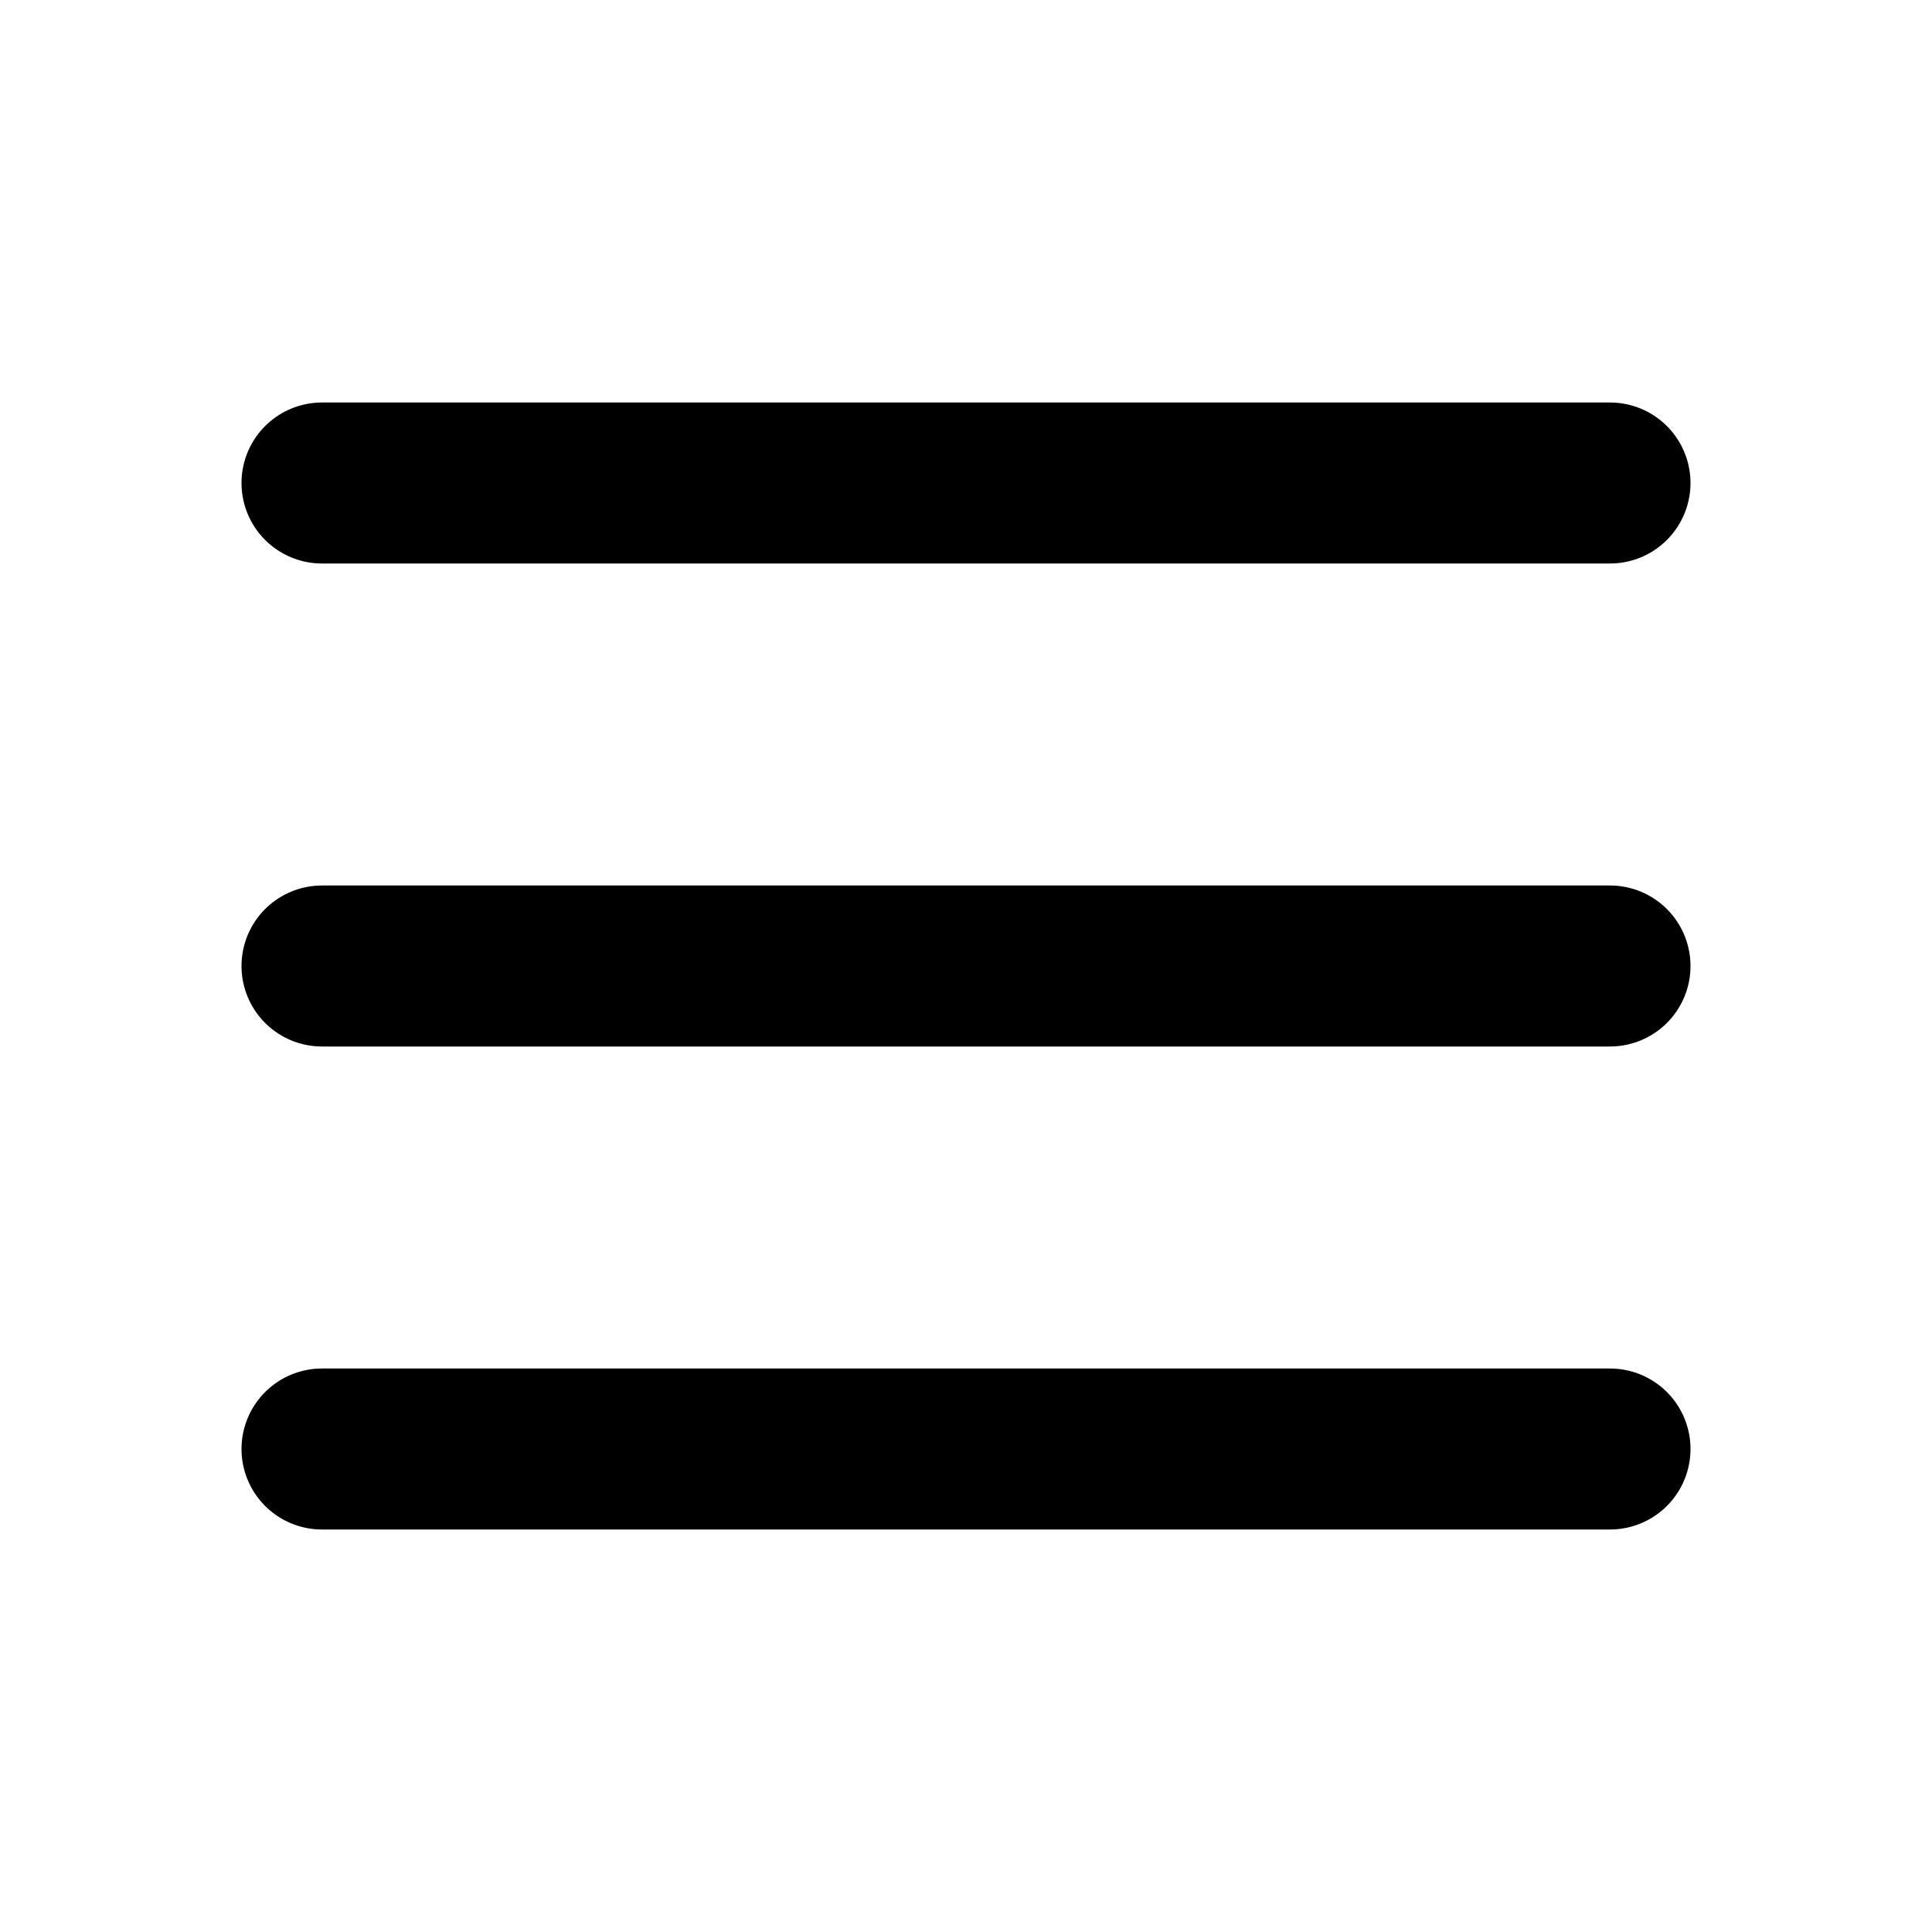
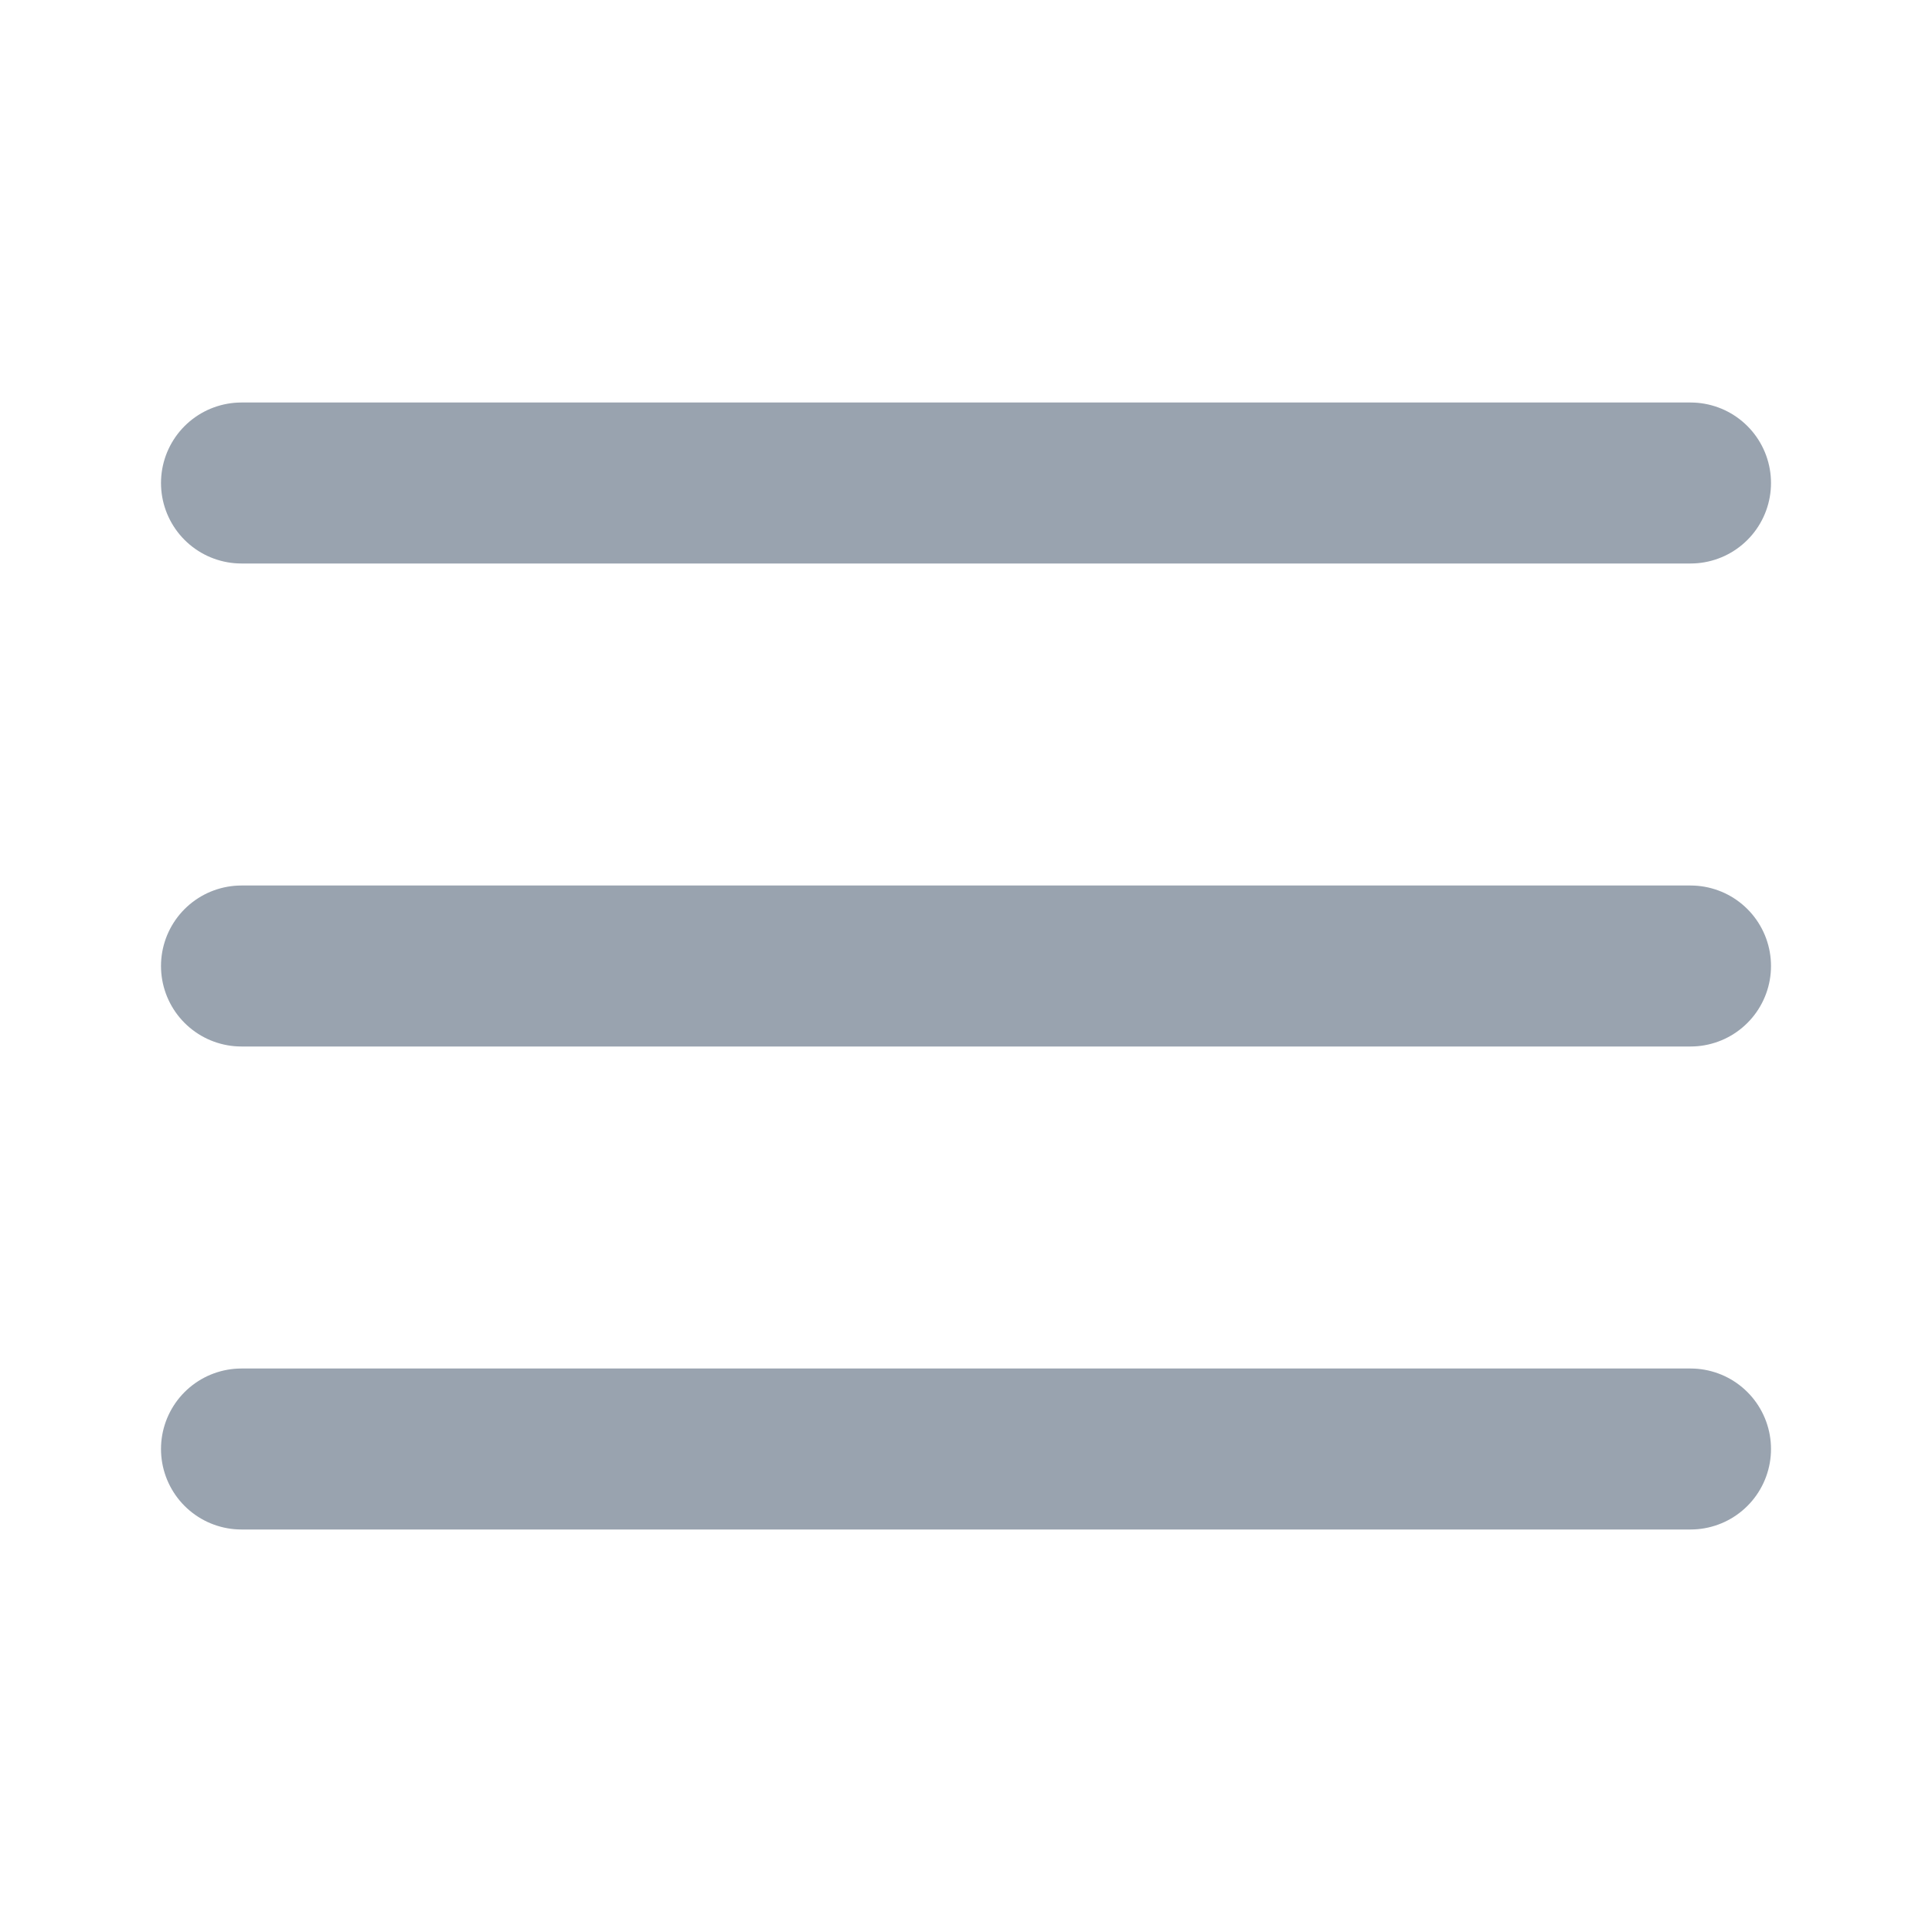
- <svg xmlns="http://www.w3.org/2000/svg" width="64px" height="64px" viewBox="0 0 24 24" fill="none">
-   <g id="SVGRepo_bgCarrier" stroke-width="0" />
-   <g id="SVGRepo_tracerCarrier" stroke-linecap="round" stroke-linejoin="round" />
-   <g id="SVGRepo_iconCarrier">
-     <path d="M4 18L20 18" stroke="#000000" stroke-width="2" stroke-linecap="round" />
-     <path d="M4 12L20 12" stroke="#000000" stroke-width="2" stroke-linecap="round" />
-     <path d="M4 6L20 6" stroke="#000000" stroke-width="2" stroke-linecap="round" />
-   </g>
+ <svg xmlns="http://www.w3.org/2000/svg" width="24" height="24" viewBox="0 0 24 24" fill="none" stroke="#99a3af" stroke-width="2" stroke-linecap="round" stroke-linejoin="round" class="lucide lucide-align-justify">
+   <line x1="3" x2="21" y1="6" y2="6" />
+   <line x1="3" x2="21" y1="12" y2="12" />
+   <line x1="3" x2="21" y1="18" y2="18" />
</svg>
